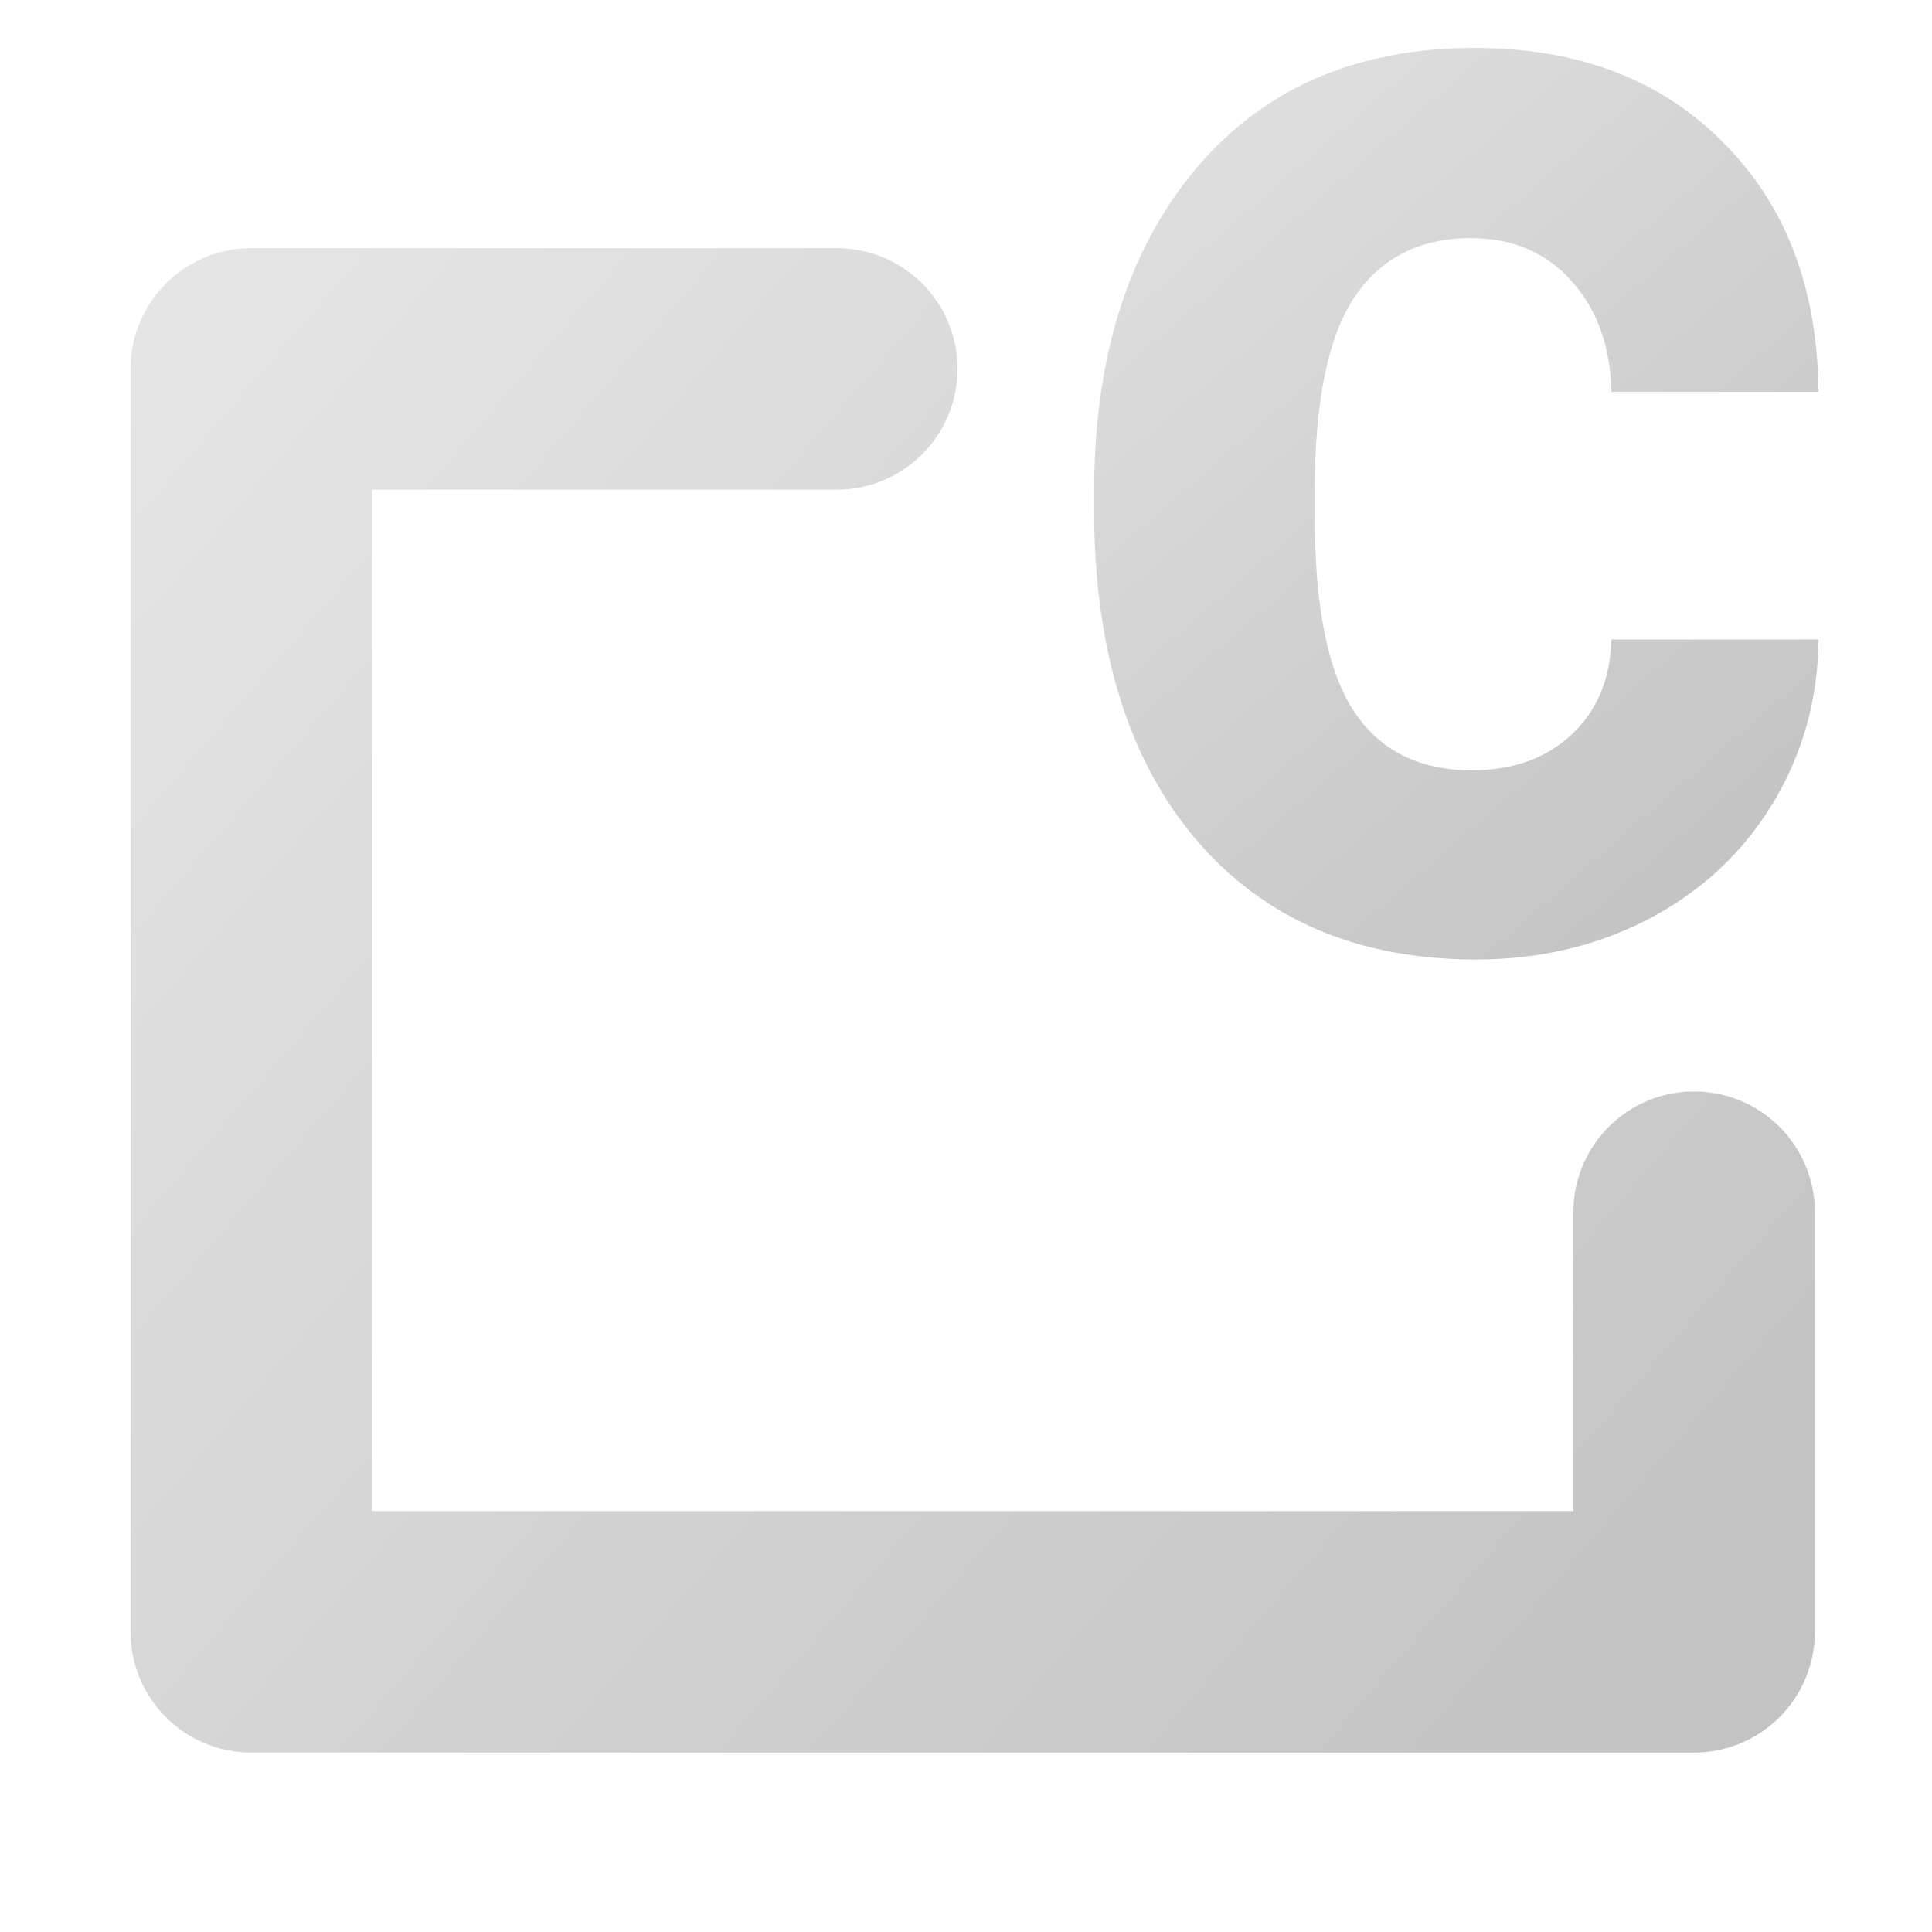
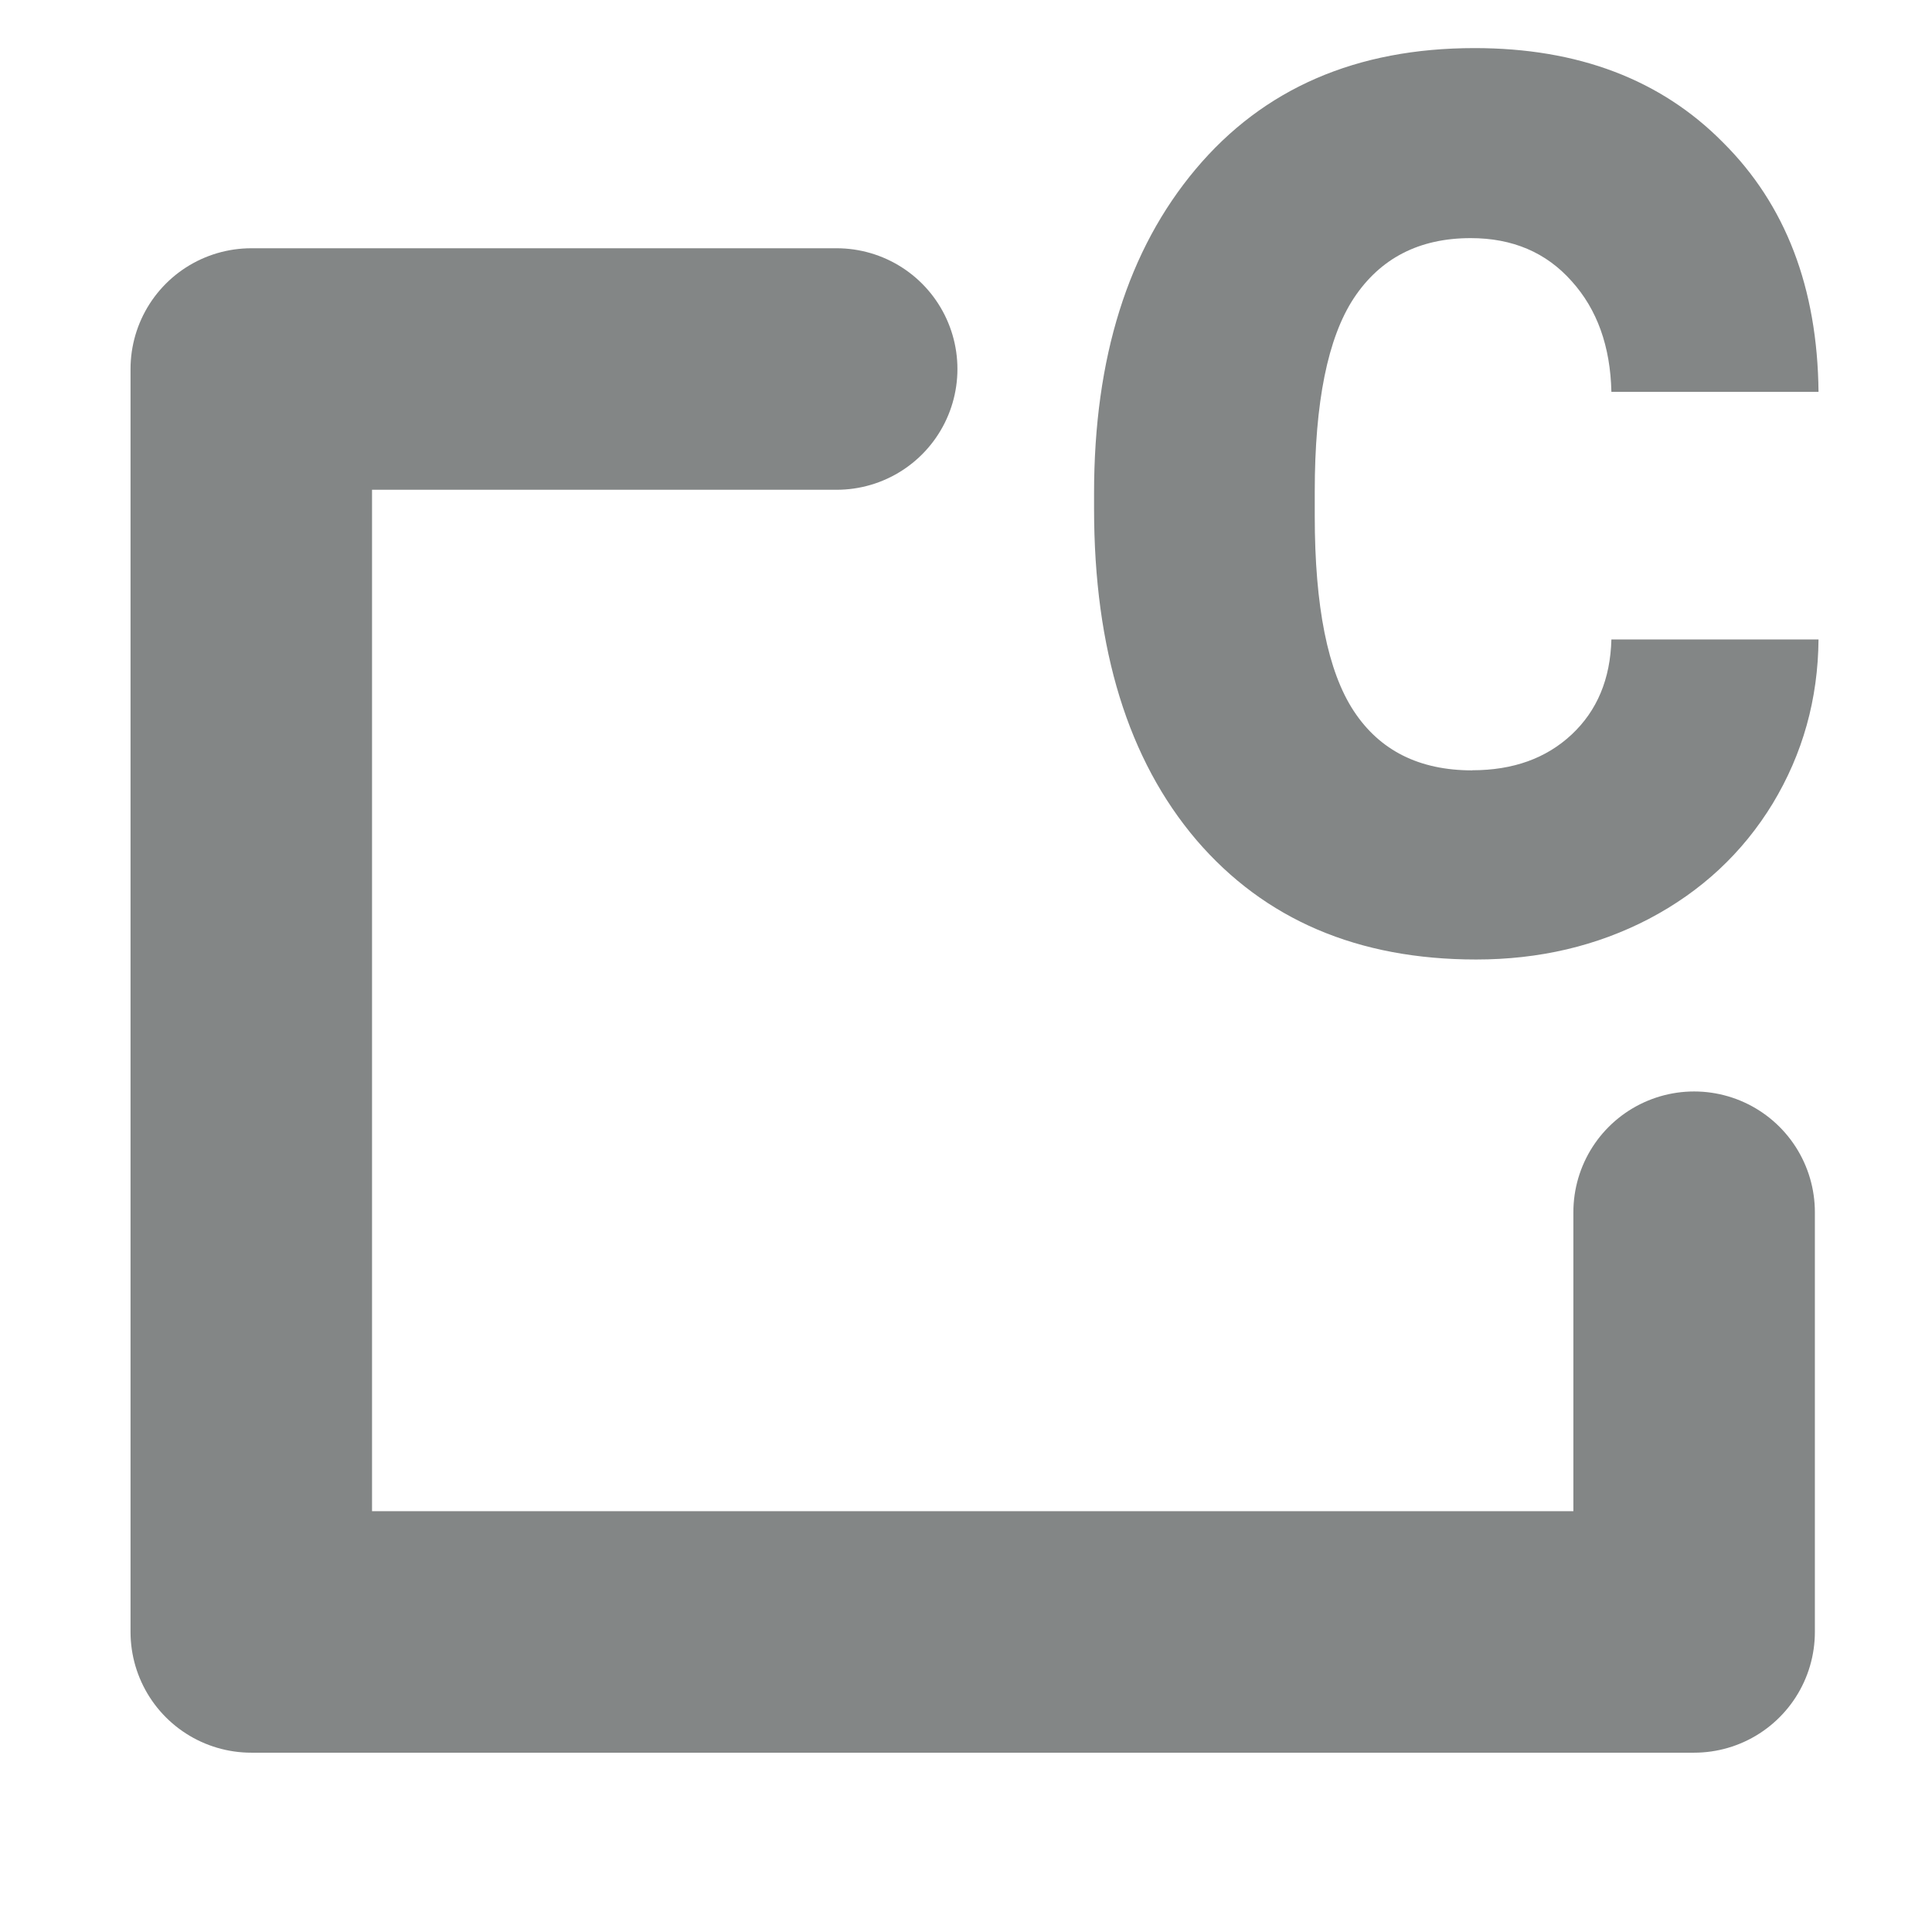
- <svg xmlns="http://www.w3.org/2000/svg" xmlns:ns1="http://www.openswatchbook.org/uri/2009/osb" xmlns:xlink="http://www.w3.org/1999/xlink" width="16" height="16" id="svg2985" version="1.1">
+ <svg xmlns="http://www.w3.org/2000/svg" xmlns:ns1="http://www.openswatchbook.org/uri/2009/osb" xmlns:xlink="http://www.w3.org/1999/xlink" viewBox="0 0 16 16" version="1.1" id="svg2985" height="17.067" width="17.067">
  <defs id="defs2987">
    <linearGradient id="linearGradient4036">
-       <stop id="stop4038" offset="0" style="stop-color:#0f0f0f;stop-opacity:1;" />
-       <stop id="stop4040" offset="1" style="stop-color:#fafafa;stop-opacity:0.98;" />
+       <stop style="stop-color:#0f0f0f;stop-opacity:1;" offset="0" id="stop4038" />
+       <stop style="stop-color:#fafafa;stop-opacity:0.98;" offset="1" id="stop4040" />
    </linearGradient>
-     <linearGradient id="linearGradient3915" ns1:paint="solid">
-       <stop style="stop-color:#3861a5;stop-opacity:1;" offset="0" id="stop3917" />
+     <linearGradient ns1:paint="solid" id="linearGradient3915">
+       <stop id="stop3917" offset="0" style="stop-color:#3861a5;stop-opacity:1;" />
    </linearGradient>
    <linearGradient id="linearGradient3848">
-       <stop style="stop-color:#000000;stop-opacity:1;" offset="0" id="stop3850" />
-       <stop style="stop-color:#000000;stop-opacity:0;" offset="1" id="stop3852" />
+       <stop id="stop3850" offset="0" style="stop-color:#000000;stop-opacity:1;" />
+       <stop id="stop3852" offset="1" style="stop-color:#000000;stop-opacity:0;" />
    </linearGradient>
    <linearGradient id="linearGradient4619">
-       <stop style="stop-color:#c3c3c3;stop-opacity:1;" offset="0" id="stop4621" />
-       <stop style="stop-color:#ffffff;stop-opacity:1;" offset="1" id="stop4623" />
+       <stop id="stop4621" offset="0" style="stop-color:#c3c3c3;stop-opacity:1;" />
+       <stop id="stop4623" offset="1" style="stop-color:#ffffff;stop-opacity:1;" />
    </linearGradient>
    <linearGradient id="linearGradient4592">
-       <stop style="stop-color:#c3c3c3;stop-opacity:1;" offset="0" id="stop4594" />
-       <stop style="stop-color:#fafafa;stop-opacity:0.98;" offset="1" id="stop4596" />
+       <stop id="stop4594" offset="0" style="stop-color:#c3c3c3;stop-opacity:1;" />
+       <stop id="stop4596" offset="1" style="stop-color:#fafafa;stop-opacity:0.98;" />
    </linearGradient>
-     <linearGradient xlink:href="#linearGradient4592" id="linearGradient4598" x1="45" y1="48" x2="2" y2="-3" gradientUnits="userSpaceOnUse" gradientTransform="translate(10.90965,55.15433)" />
-     <linearGradient xlink:href="#linearGradient4619" id="linearGradient4625" x1="29" y1="43" x2="29" y2="35" gradientUnits="userSpaceOnUse" gradientTransform="matrix(0.3110661,0,0,0.8989844,2.626397,-10.40589)" />
-     <linearGradient xlink:href="#linearGradient4619" id="linearGradient4672" gradientUnits="userSpaceOnUse" gradientTransform="matrix(1,0,0,0.799798,22.3777,2.087422)" x1="22" y1="38" x2="22" y2="26" />
-     <linearGradient xlink:href="#linearGradient4619" id="linearGradient4676" gradientUnits="userSpaceOnUse" gradientTransform="matrix(1.016491,0,0,0.3860471,26.03748,17.72066)" x1="22" y1="38" x2="22" y2="26" />
-     <linearGradient xlink:href="#linearGradient4619" id="linearGradient4680" gradientUnits="userSpaceOnUse" gradientTransform="matrix(1,0,0,1.160162,30.25689,-11.57261)" x1="22" y1="38" x2="22" y2="26" />
-     <linearGradient xlink:href="#linearGradient4619" id="linearGradient4700" gradientUnits="userSpaceOnUse" x1="11" y1="12" x2="11" y2="6" gradientTransform="translate(15.50867,0.2967379)" />
-     <linearGradient xlink:href="#linearGradient4619" id="linearGradient4704" gradientUnits="userSpaceOnUse" gradientTransform="translate(15.50867,4.244998)" x1="11" y1="12" x2="11" y2="6" />
-     <linearGradient xlink:href="#linearGradient4619" id="linearGradient4708" gradientUnits="userSpaceOnUse" gradientTransform="translate(-0.9091373,12.02082)" x1="11" y1="12" x2="11" y2="6" />
-     <linearGradient xlink:href="#linearGradient4619" id="linearGradient4712" gradientUnits="userSpaceOnUse" x1="11" y1="12" x2="11" y2="6" gradientTransform="matrix(4.636549,0,0,0.6632825,-16.51784,-0.9372557)" />
-     <linearGradient xlink:href="#linearGradient4619" id="linearGradient4716" gradientUnits="userSpaceOnUse" gradientTransform="matrix(4.670221,0,0,0.6632826,-16.95234,3.002338)" x1="11" y1="12" x2="11" y2="6" />
-     <linearGradient xlink:href="#linearGradient4619" id="linearGradient4720" gradientUnits="userSpaceOnUse" gradientTransform="matrix(4.670221,0,0,0.7109017,-16.85132,6.632167)" x1="11" y1="12" x2="11" y2="6" />
-     <linearGradient xlink:href="#linearGradient4619" id="linearGradient4724" gradientUnits="userSpaceOnUse" gradientTransform="matrix(4.367175,0,0,0.3602366,-29.20708,18.15232)" x1="11" y1="12" x2="11" y2="6" />
-     <linearGradient xlink:href="#linearGradient4619" id="linearGradient4726" gradientUnits="userSpaceOnUse" x1="11" y1="12" x2="11" y2="6" gradientTransform="translate(15.50867,-3.550508)" />
-     <linearGradient xlink:href="#linearGradient4619" id="linearGradient4759" x1="-26.774" y1="81.828" x2="-26.744" y2="203.225" gradientUnits="userSpaceOnUse" gradientTransform="matrix(0.3145154,0,0,0.2846637,35.27365,8.787559)" />
-     <linearGradient xlink:href="#linearGradient4619" id="linearGradient4765" gradientUnits="userSpaceOnUse" gradientTransform="translate(15.43724,8.357037)" x1="11" y1="12" x2="11" y2="6" />
-     <linearGradient xlink:href="#linearGradient4619" id="linearGradient4767" gradientUnits="userSpaceOnUse" gradientTransform="matrix(4.636549,0,0,0.7347112,-16.51784,10.41075)" x1="11" y1="12" x2="11" y2="6" />
-     <linearGradient xlink:href="#linearGradient4619" id="linearGradient3048" gradientUnits="userSpaceOnUse" gradientTransform="matrix(0.6268575,0,0,1,-8.55667,-29.09384)" x1="22" y1="38" x2="22" y2="26" />
-     <linearGradient xlink:href="#linearGradient3848" id="linearGradient3854" x1="7.278" y1="31.825" x2="7.192" y2="42.053" gradientUnits="userSpaceOnUse" />
-     <linearGradient xlink:href="#linearGradient3848" id="linearGradient3858" gradientUnits="userSpaceOnUse" x1="7.278" y1="31.825" x2="7.192" y2="42.053" gradientTransform="matrix(0,1,-1,0,48.34093,29.75412)" />
-     <linearGradient xlink:href="#linearGradient4619" id="linearGradient3872" gradientUnits="userSpaceOnUse" gradientTransform="matrix(0,1,-1,0,37.02722,27.98636)" x1="3.44" y1="39.957" x2="16.915" y2="40.159" />
-     <linearGradient xlink:href="#linearGradient4619" id="linearGradient3874" gradientUnits="userSpaceOnUse" x1="7.682" y1="39.048" x2="7.596" y2="43.29" gradientTransform="translate(-15.12703,3.762818)" />
-     <linearGradient xlink:href="#linearGradient4619" id="linearGradient3897" gradientUnits="userSpaceOnUse" x1="8.036" y1="34.828" x2="8.065" y2="52.405" gradientTransform="translate(-10.65711,-15.9099)" />
-     <linearGradient xlink:href="#linearGradient4619" id="linearGradient3899" gradientUnits="userSpaceOnUse" x1="7.682" y1="39.048" x2="7.596" y2="43.29" gradientTransform="translate(-10.65711,-15.9099)" />
-     <linearGradient xlink:href="#linearGradient4619" id="linearGradient3901" gradientUnits="userSpaceOnUse" gradientTransform="matrix(0,1,-1,0,37.35552,16.16757)" x1="3.44" y1="39.957" x2="16.915" y2="40.159" />
-     <linearGradient xlink:href="#linearGradient4619" id="linearGradient3143" gradientUnits="userSpaceOnUse" gradientTransform="matrix(0,0.3097564,-0.8765369,0,52.26691,15.8498)" x1="29" y1="43" x2="29" y2="35" />
-     <linearGradient xlink:href="#linearGradient4592" id="linearGradient3943" gradientUnits="userSpaceOnUse" gradientTransform="translate(22.90521,-2.020305)" x1="7.466" y1="45.917" x2="1.121" y2="32.28" />
-     <linearGradient xlink:href="#linearGradient4592" id="linearGradient3997" gradientUnits="userSpaceOnUse" gradientTransform="matrix(0.9220507,0,0,0.9539334,0.6745268,2.120785)" x1="7.466" y1="45.917" x2="1.121" y2="32.28" />
-     <linearGradient xlink:href="#linearGradient4592" id="linearGradient4011" gradientUnits="userSpaceOnUse" gradientTransform="matrix(0.9220507,0,0,0.9539334,0.6745268,-29.87921)" x1="7.466" y1="45.917" x2="1.121" y2="32.28" />
-     <linearGradient xlink:href="#linearGradient4592" id="linearGradient4016" gradientUnits="userSpaceOnUse" gradientTransform="matrix(0.9220507,0,0,0.9539334,11.71044,-3.056247)" x1="7.466" y1="45.917" x2="1.121" y2="32.28" />
-     <linearGradient xlink:href="#linearGradient4592" id="linearGradient4034" gradientUnits="userSpaceOnUse" gradientTransform="matrix(0.9220507,0,0,0.9539334,0.6745268,-29.87921)" x1="14.786" y1="45.43" x2="-6.975" y2="26.027" />
-     <linearGradient xlink:href="#linearGradient4619" id="linearGradient4212" x1="18.408" y1="13.15" x2="6.422" y2="-1.506" gradientUnits="userSpaceOnUse" />
-     <linearGradient xlink:href="#linearGradient4619" id="linearGradient4214" gradientUnits="userSpaceOnUse" x1="18.408" y1="13.15" x2="6.422" y2="-1.506" />
+     <linearGradient gradientTransform="translate(10.90965,55.15433)" gradientUnits="userSpaceOnUse" y2="-3" x2="2" y1="48" x1="45" id="linearGradient4598" xlink:href="#linearGradient4592" />
+     <linearGradient gradientTransform="matrix(0.3110661,0,0,0.8989844,2.626397,-10.40589)" gradientUnits="userSpaceOnUse" y2="35" x2="29" y1="43" x1="29" id="linearGradient4625" xlink:href="#linearGradient4619" />
+     <linearGradient y2="26" x2="22" y1="38" x1="22" gradientTransform="matrix(1,0,0,0.799798,22.3777,2.087422)" gradientUnits="userSpaceOnUse" id="linearGradient4672" xlink:href="#linearGradient4619" />
+     <linearGradient y2="26" x2="22" y1="38" x1="22" gradientTransform="matrix(1.016491,0,0,0.3860471,26.03748,17.72066)" gradientUnits="userSpaceOnUse" id="linearGradient4676" xlink:href="#linearGradient4619" />
+     <linearGradient y2="26" x2="22" y1="38" x1="22" gradientTransform="matrix(1,0,0,1.160162,30.25689,-11.57261)" gradientUnits="userSpaceOnUse" id="linearGradient4680" xlink:href="#linearGradient4619" />
+     <linearGradient gradientTransform="translate(15.50867,0.2967379)" y2="6" x2="11" y1="12" x1="11" gradientUnits="userSpaceOnUse" id="linearGradient4700" xlink:href="#linearGradient4619" />
+     <linearGradient y2="6" x2="11" y1="12" x1="11" gradientTransform="translate(15.50867,4.244998)" gradientUnits="userSpaceOnUse" id="linearGradient4704" xlink:href="#linearGradient4619" />
+     <linearGradient y2="6" x2="11" y1="12" x1="11" gradientTransform="translate(-0.9091373,12.02082)" gradientUnits="userSpaceOnUse" id="linearGradient4708" xlink:href="#linearGradient4619" />
+     <linearGradient gradientTransform="matrix(4.636549,0,0,0.6632825,-16.51784,-0.9372557)" y2="6" x2="11" y1="12" x1="11" gradientUnits="userSpaceOnUse" id="linearGradient4712" xlink:href="#linearGradient4619" />
+     <linearGradient y2="6" x2="11" y1="12" x1="11" gradientTransform="matrix(4.670221,0,0,0.6632826,-16.95234,3.002338)" gradientUnits="userSpaceOnUse" id="linearGradient4716" xlink:href="#linearGradient4619" />
+     <linearGradient y2="6" x2="11" y1="12" x1="11" gradientTransform="matrix(4.670221,0,0,0.7109017,-16.85132,6.632167)" gradientUnits="userSpaceOnUse" id="linearGradient4720" xlink:href="#linearGradient4619" />
+     <linearGradient y2="6" x2="11" y1="12" x1="11" gradientTransform="matrix(4.367175,0,0,0.3602366,-29.20708,18.15232)" gradientUnits="userSpaceOnUse" id="linearGradient4724" xlink:href="#linearGradient4619" />
+     <linearGradient gradientTransform="translate(15.50867,-3.550508)" y2="6" x2="11" y1="12" x1="11" gradientUnits="userSpaceOnUse" id="linearGradient4726" xlink:href="#linearGradient4619" />
+     <linearGradient gradientTransform="matrix(0.3145154,0,0,0.2846637,35.27365,8.787559)" gradientUnits="userSpaceOnUse" y2="203.225" x2="-26.744" y1="81.828" x1="-26.774" id="linearGradient4759" xlink:href="#linearGradient4619" />
+     <linearGradient y2="6" x2="11" y1="12" x1="11" gradientTransform="translate(15.43724,8.357037)" gradientUnits="userSpaceOnUse" id="linearGradient4765" xlink:href="#linearGradient4619" />
+     <linearGradient y2="6" x2="11" y1="12" x1="11" gradientTransform="matrix(4.636549,0,0,0.7347112,-16.51784,10.41075)" gradientUnits="userSpaceOnUse" id="linearGradient4767" xlink:href="#linearGradient4619" />
+     <linearGradient y2="26" x2="22" y1="38" x1="22" gradientTransform="matrix(0.6268575,0,0,1,-8.55667,-29.09384)" gradientUnits="userSpaceOnUse" id="linearGradient3048" xlink:href="#linearGradient4619" />
+     <linearGradient gradientUnits="userSpaceOnUse" y2="42.053" x2="7.192" y1="31.825" x1="7.278" id="linearGradient3854" xlink:href="#linearGradient3848" />
+     <linearGradient gradientTransform="rotate(90,9.293402,39.04753)" y2="42.053" x2="7.192" y1="31.825" x1="7.278" gradientUnits="userSpaceOnUse" id="linearGradient3858" xlink:href="#linearGradient3848" />
+     <linearGradient y2="40.159" x2="16.915" y1="39.957" x1="3.44" gradientTransform="rotate(90,4.520431,32.50679)" gradientUnits="userSpaceOnUse" id="linearGradient3872" xlink:href="#linearGradient4619" />
+     <linearGradient gradientTransform="translate(-15.12703,3.762818)" y2="43.29" x2="7.596" y1="39.048" x1="7.682" gradientUnits="userSpaceOnUse" id="linearGradient3874" xlink:href="#linearGradient4619" />
+     <linearGradient gradientTransform="translate(-10.65711,-15.9099)" y2="52.405" x2="8.065" y1="34.828" x1="8.036" gradientUnits="userSpaceOnUse" id="linearGradient3897" xlink:href="#linearGradient4619" />
+     <linearGradient gradientTransform="translate(-10.65711,-15.9099)" y2="43.29" x2="7.596" y1="39.048" x1="7.682" gradientUnits="userSpaceOnUse" id="linearGradient3899" xlink:href="#linearGradient4619" />
+     <linearGradient y2="40.159" x2="16.915" y1="39.957" x1="3.44" gradientTransform="rotate(90,10.59397,26.76154)" gradientUnits="userSpaceOnUse" id="linearGradient3901" xlink:href="#linearGradient4619" />
+     <linearGradient y2="35" x2="29" y1="43" x1="29" gradientTransform="matrix(0,0.3097564,-0.8765369,0,52.26691,15.8498)" gradientUnits="userSpaceOnUse" id="linearGradient3143" xlink:href="#linearGradient4619" />
+     <linearGradient y2="32.28" x2="1.121" y1="45.917" x1="7.466" gradientTransform="translate(22.90521,-2.020305)" gradientUnits="userSpaceOnUse" id="linearGradient3943" xlink:href="#linearGradient4592" />
+     <linearGradient y2="32.28" x2="1.121" y1="45.917" x1="7.466" gradientTransform="matrix(0.9220507,0,0,0.9539334,0.6745268,2.120785)" gradientUnits="userSpaceOnUse" id="linearGradient3997" xlink:href="#linearGradient4592" />
+     <linearGradient y2="32.28" x2="1.121" y1="45.917" x1="7.466" gradientTransform="matrix(0.9220507,0,0,0.9539334,0.6745268,-29.87921)" gradientUnits="userSpaceOnUse" id="linearGradient4011" xlink:href="#linearGradient4592" />
+     <linearGradient y2="32.28" x2="1.121" y1="45.917" x1="7.466" gradientTransform="matrix(0.9220507,0,0,0.9539334,11.71044,-3.056247)" gradientUnits="userSpaceOnUse" id="linearGradient4016" xlink:href="#linearGradient4592" />
  </defs>
-   <g id="layer1" transform="translate(0,-32)">
-     <path style="fill:none;stroke:url(#linearGradient4034);stroke-width:2;stroke-linecap:round;stroke-linejoin:round;stroke-miterlimit:4;stroke-opacity:1;stroke-dasharray:none;stroke-dashoffset:0" d="M 14.03 10.039 L 14.03 13.514 L 2.081 13.514 L 2.081 3.055 L 2.081 3.055 L 6.93 3.055 " id="path4014" transform="translate(0,32)" />
-     <g style="font-style:normal;font-variant:normal;font-weight:bold;font-stretch:normal;font-size:15px;line-height:125%;font-family:'Adobe Helvetica';-inkscape-font-specification:'Adobe Helvetica, Bold';text-align:start;letter-spacing:0px;word-spacing:0px;writing-mode:lr-tb;text-anchor:start;fill:url(#linearGradient4212);fill-opacity:1;stroke:none;stroke-width:1px;stroke-linecap:butt;stroke-linejoin:miter;stroke-opacity:0.42" id="text5800" transform="matrix(0.8641349,0,0,0.9186821,-2.060872,27.80582)">
-       <path d="m 16.495,11.509 q 0.586,0 0.952,-0.322 0.366,-0.322 0.381,-0.857 l 1.985,0 q -0.007,0.806 -0.439,1.479 -0.432,0.667 -1.187,1.04 -0.747,0.366 -1.655,0.366 -1.699,0 -2.681,-1.077 -0.981,-1.084 -0.981,-2.988 l 0,-0.139 q 0,-1.831 0.974,-2.922 0.974,-1.091 2.673,-1.091 1.487,0 2.38,0.85 0.901,0.842 0.916,2.249 l -1.985,0 Q 17.813,7.481 17.447,7.1 17.081,6.712 16.48,6.712 q -0.74,0 -1.121,0.542 -0.374,0.535 -0.374,1.743 l 0,0.22 q 0,1.223 0.374,1.758 0.374,0.535 1.135,0.535 z" style="font-style:normal;font-variant:normal;font-weight:bold;font-stretch:normal;font-size:15px;line-height:125%;font-family:'Adobe Helvetica';-inkscape-font-specification:'Adobe Helvetica, Bold';text-align:start;writing-mode:lr-tb;text-anchor:start;fill:url(#linearGradient4214);fill-opacity:1;stroke:none;stroke-opacity:0.42" id="path5805" />
+   <g transform="translate(0,-32)" id="layer1">
+     <path transform="translate(0,32)" id="path4014" d="m 14.03,10.039 v 3.476 H 2.081 v -10.459 0 h 4.848" style="fill:none;stroke:#838686;stroke-width:2;stroke-linecap:round;stroke-linejoin:round;stroke-miterlimit:4;stroke-dasharray:none;stroke-dashoffset:0;stroke-opacity:1" />
+     <g transform="matrix(0.8641349,0,0,0.9186821,-2.060872,27.80582)" id="text5800" style="font-style:normal;font-variant:normal;font-weight:bold;font-stretch:normal;font-size:15px;line-height:125%;font-family:'Adobe Helvetica';-inkscape-font-specification:'Adobe Helvetica, Bold';text-align:start;letter-spacing:0px;word-spacing:0px;writing-mode:lr-tb;text-anchor:start;fill:#838686;fill-opacity:1;stroke:none;stroke-width:1px;stroke-linecap:butt;stroke-linejoin:miter;stroke-opacity:1">
+       <path id="path5805" style="font-style:normal;font-variant:normal;font-weight:bold;font-stretch:normal;font-size:15px;line-height:125%;font-family:'Adobe Helvetica';-inkscape-font-specification:'Adobe Helvetica, Bold';text-align:start;writing-mode:lr-tb;text-anchor:start;fill:#838686;fill-opacity:1;stroke:none;stroke-opacity:1" d="m 16.495,11.509 q 0.586,0 0.952,-0.322 0.366,-0.322 0.381,-0.857 h 1.985 q -0.007,0.806 -0.439,1.479 -0.432,0.667 -1.187,1.04 -0.747,0.366 -1.655,0.366 -1.699,0 -2.681,-1.077 -0.981,-1.084 -0.981,-2.988 V 9.012 q 0,-1.831 0.974,-2.922 0.974,-1.091 2.673,-1.091 1.487,0 2.38,0.85 0.901,0.842 0.916,2.249 H 17.828 Q 17.813,7.481 17.447,7.1 17.081,6.712 16.48,6.712 q -0.74,0 -1.121,0.542 -0.374,0.535 -0.374,1.743 v 0.22 q 0,1.223 0.374,1.758 0.374,0.535 1.135,0.535 z" />
    </g>
  </g>
</svg>
